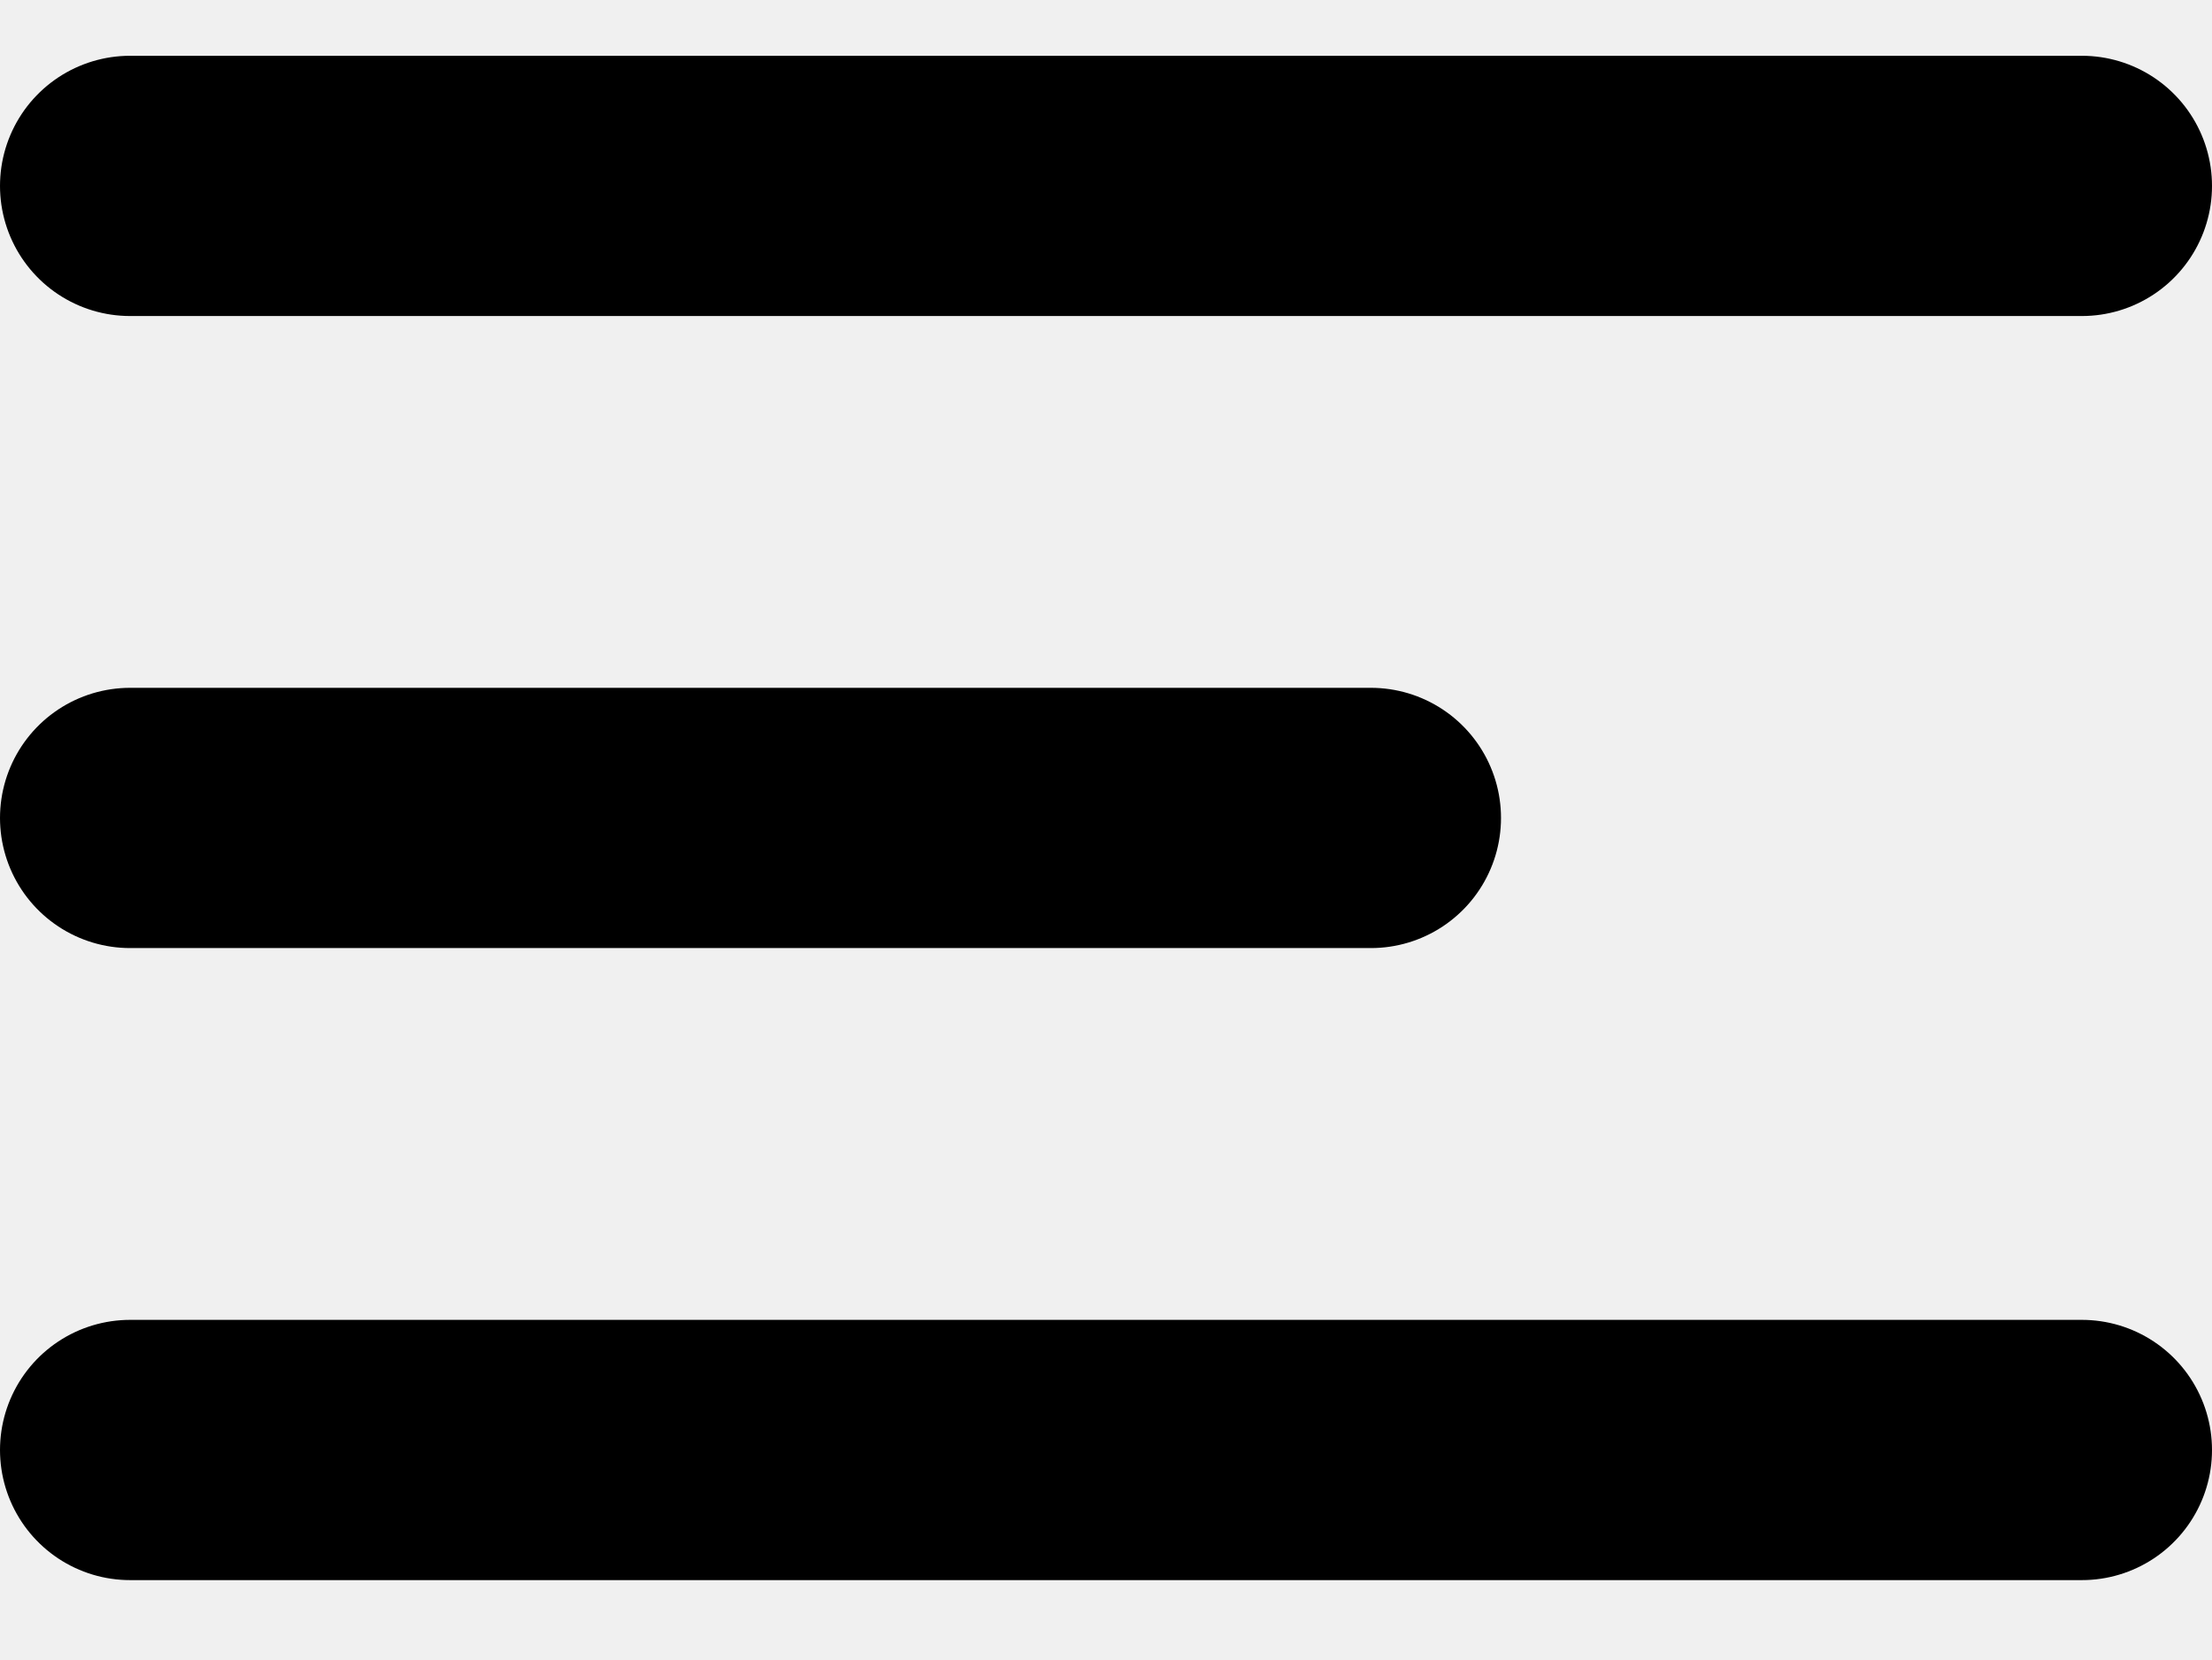
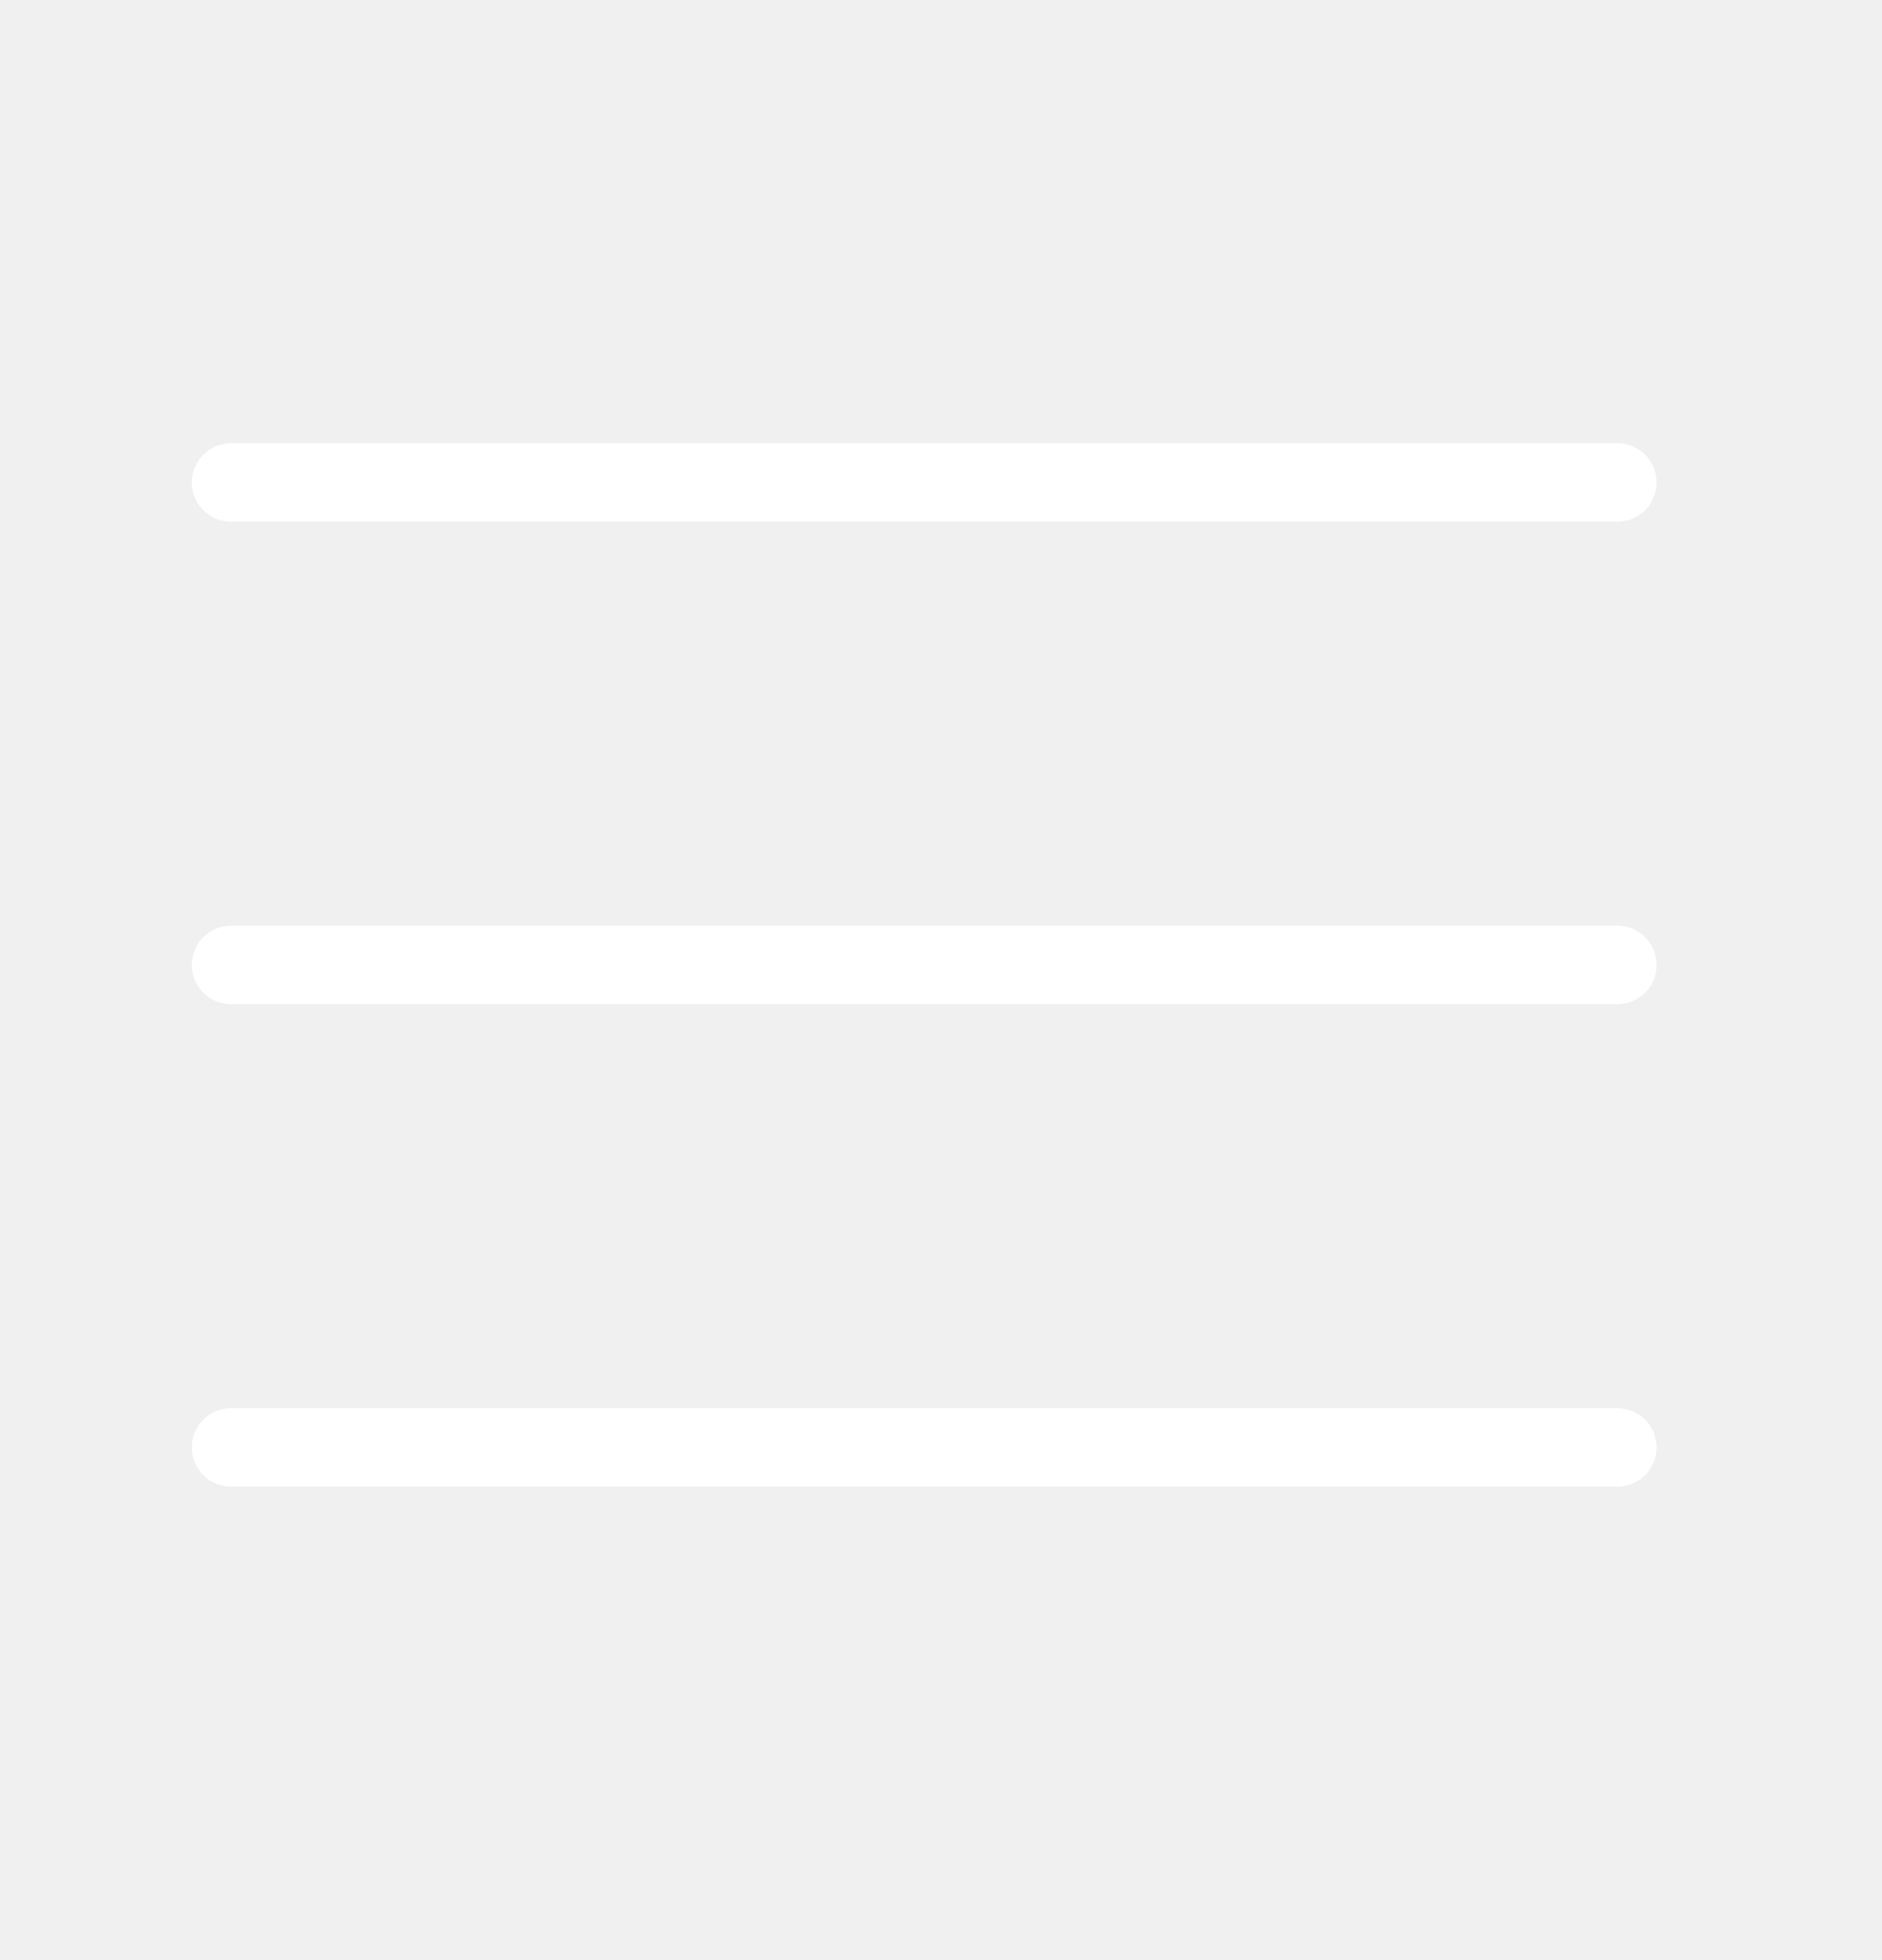
- <svg xmlns="http://www.w3.org/2000/svg" width="28" height="21" viewBox="0 0 28 21" fill="none">
-   <line x1="1.647" y1="2.353" x2="26.353" y2="2.353" stroke="black" stroke-width="3.294" stroke-linecap="round" />
-   <line x1="1.647" y1="10.353" x2="17.353" y2="10.353" stroke="black" stroke-width="3.294" stroke-linecap="round" />
-   <line x1="1.647" y1="18.353" x2="26.353" y2="18.353" stroke="black" stroke-width="3.294" stroke-linecap="round" />
+ <svg xmlns="http://www.w3.org/2000/svg" width="48" height="50" viewBox="0 0 48 50" fill="none">
+   <path d="M5.893 24.615H41.25" stroke="white" stroke-width="2" stroke-linecap="round" stroke-linejoin="round" />
+   <path d="M5.893 12.308H41.25" stroke="white" stroke-width="2" stroke-linecap="round" stroke-linejoin="round" />
+   <path d="M5.893 36.923H41.25" stroke="white" stroke-width="2" stroke-linecap="round" stroke-linejoin="round" />
</svg>
